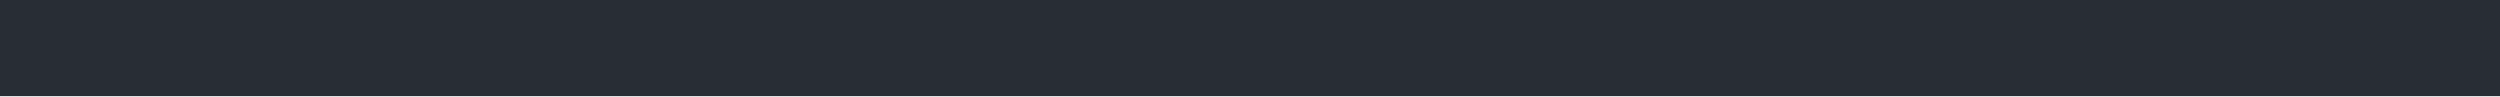
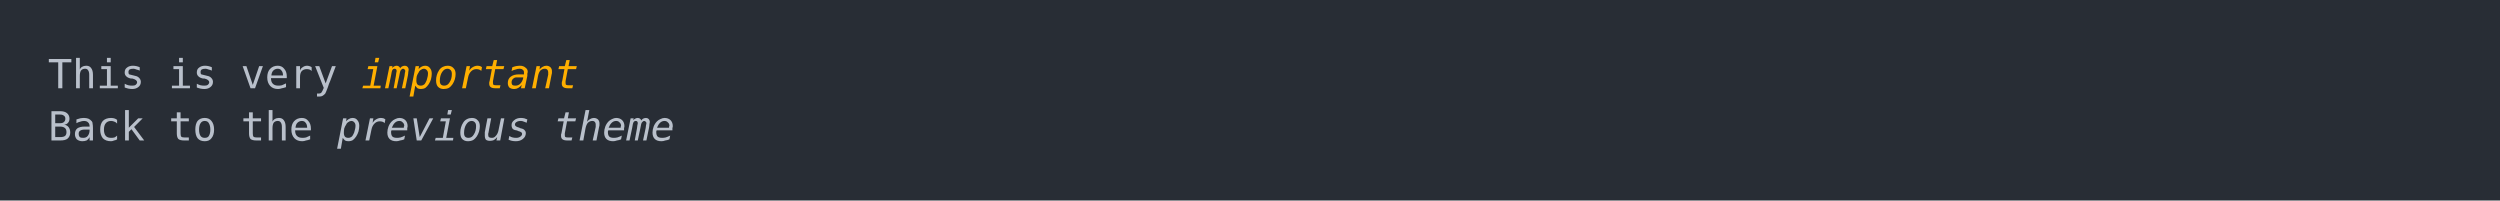
- <svg xmlns="http://www.w3.org/2000/svg" xmlns:xlink="http://www.w3.org/1999/xlink" width="1040" height="40">
-   <rect width="1040" height="40" rx="0" ry="0" class="a" />
-   <svg height="0" viewBox="0 0 100 0" width="1000" x="20" y="20">
-     <style>.a{fill:rgb(40,45,53)}.b{font-family:'Fira Code',Monaco,Consolas,Menlo,'Bitstream Vera Sans Mono','Powerline Symbols',monospace}.c{fill:transparent}.d{fill:rgb(232,131,136);white-space:pre}</style>
+ <svg xmlns="http://www.w3.org/2000/svg" xmlns:xlink="http://www.w3.org/1999/xlink" width="1040" height="83.42">
+   <rect width="1040" height="83.42" rx="0" ry="0" class="a" />
+   <svg height="43.42" viewBox="0 0 100 4.342" width="1000" x="20" y="20">
+     <style>.a{fill:rgb(40,45,53)}.b{font-family:'Fira Code',Monaco,Consolas,Menlo,'Bitstream Vera Sans Mono','Powerline Symbols',monospace}.c{fill:transparent}.d{fill:rgb(185,192,203);white-space:pre}.e{fill:rgb(255,175,0);font-style:italic;white-space:pre}.f{fill:rgb(185,192,203);font-style:italic;white-space:pre}</style>
    <g font-family="'Fira Code',Monaco,Consolas,Menlo,'Bitstream Vera Sans Mono','Powerline Symbols',monospace" font-size="1.67" class="b">
      <defs>
        <symbol id="a">
-           <rect height="1" width="100" x="0" y="0" class="c" />
+           <rect height="3" width="100" x="0" y="0" class="c" />
        </symbol>
      </defs>
-       <rect height="0" width="100" class="a" />
+       <rect height="4.342" width="100" class="a" />
      <svg x="0" y="0" width="100">
        <svg x="0">
          <use xlink:href="#a" />
          <text x="0" y="1.67" class="d">This</text>
          <text x="5.01" y="1.67" class="d">is</text>
-           <text x="8.016" y="1.67" class="d">red.</text>
+           <text x="8.016" y="1.67" class="d">very</text>
+           <text x="13.026" y="1.67" class="e">important</text>
+           <text x="0" y="3.841" class="d">Back</text>
+           <text x="5.01" y="3.841" class="d">to</text>
+           <text x="8.016" y="3.841" class="d">the</text>
+           <text x="12.024" y="3.841" class="f">previous</text>
+           <text x="21.042" y="3.841" class="f">theme</text>
        </svg>
      </svg>
    </g>
  </svg>
</svg>
